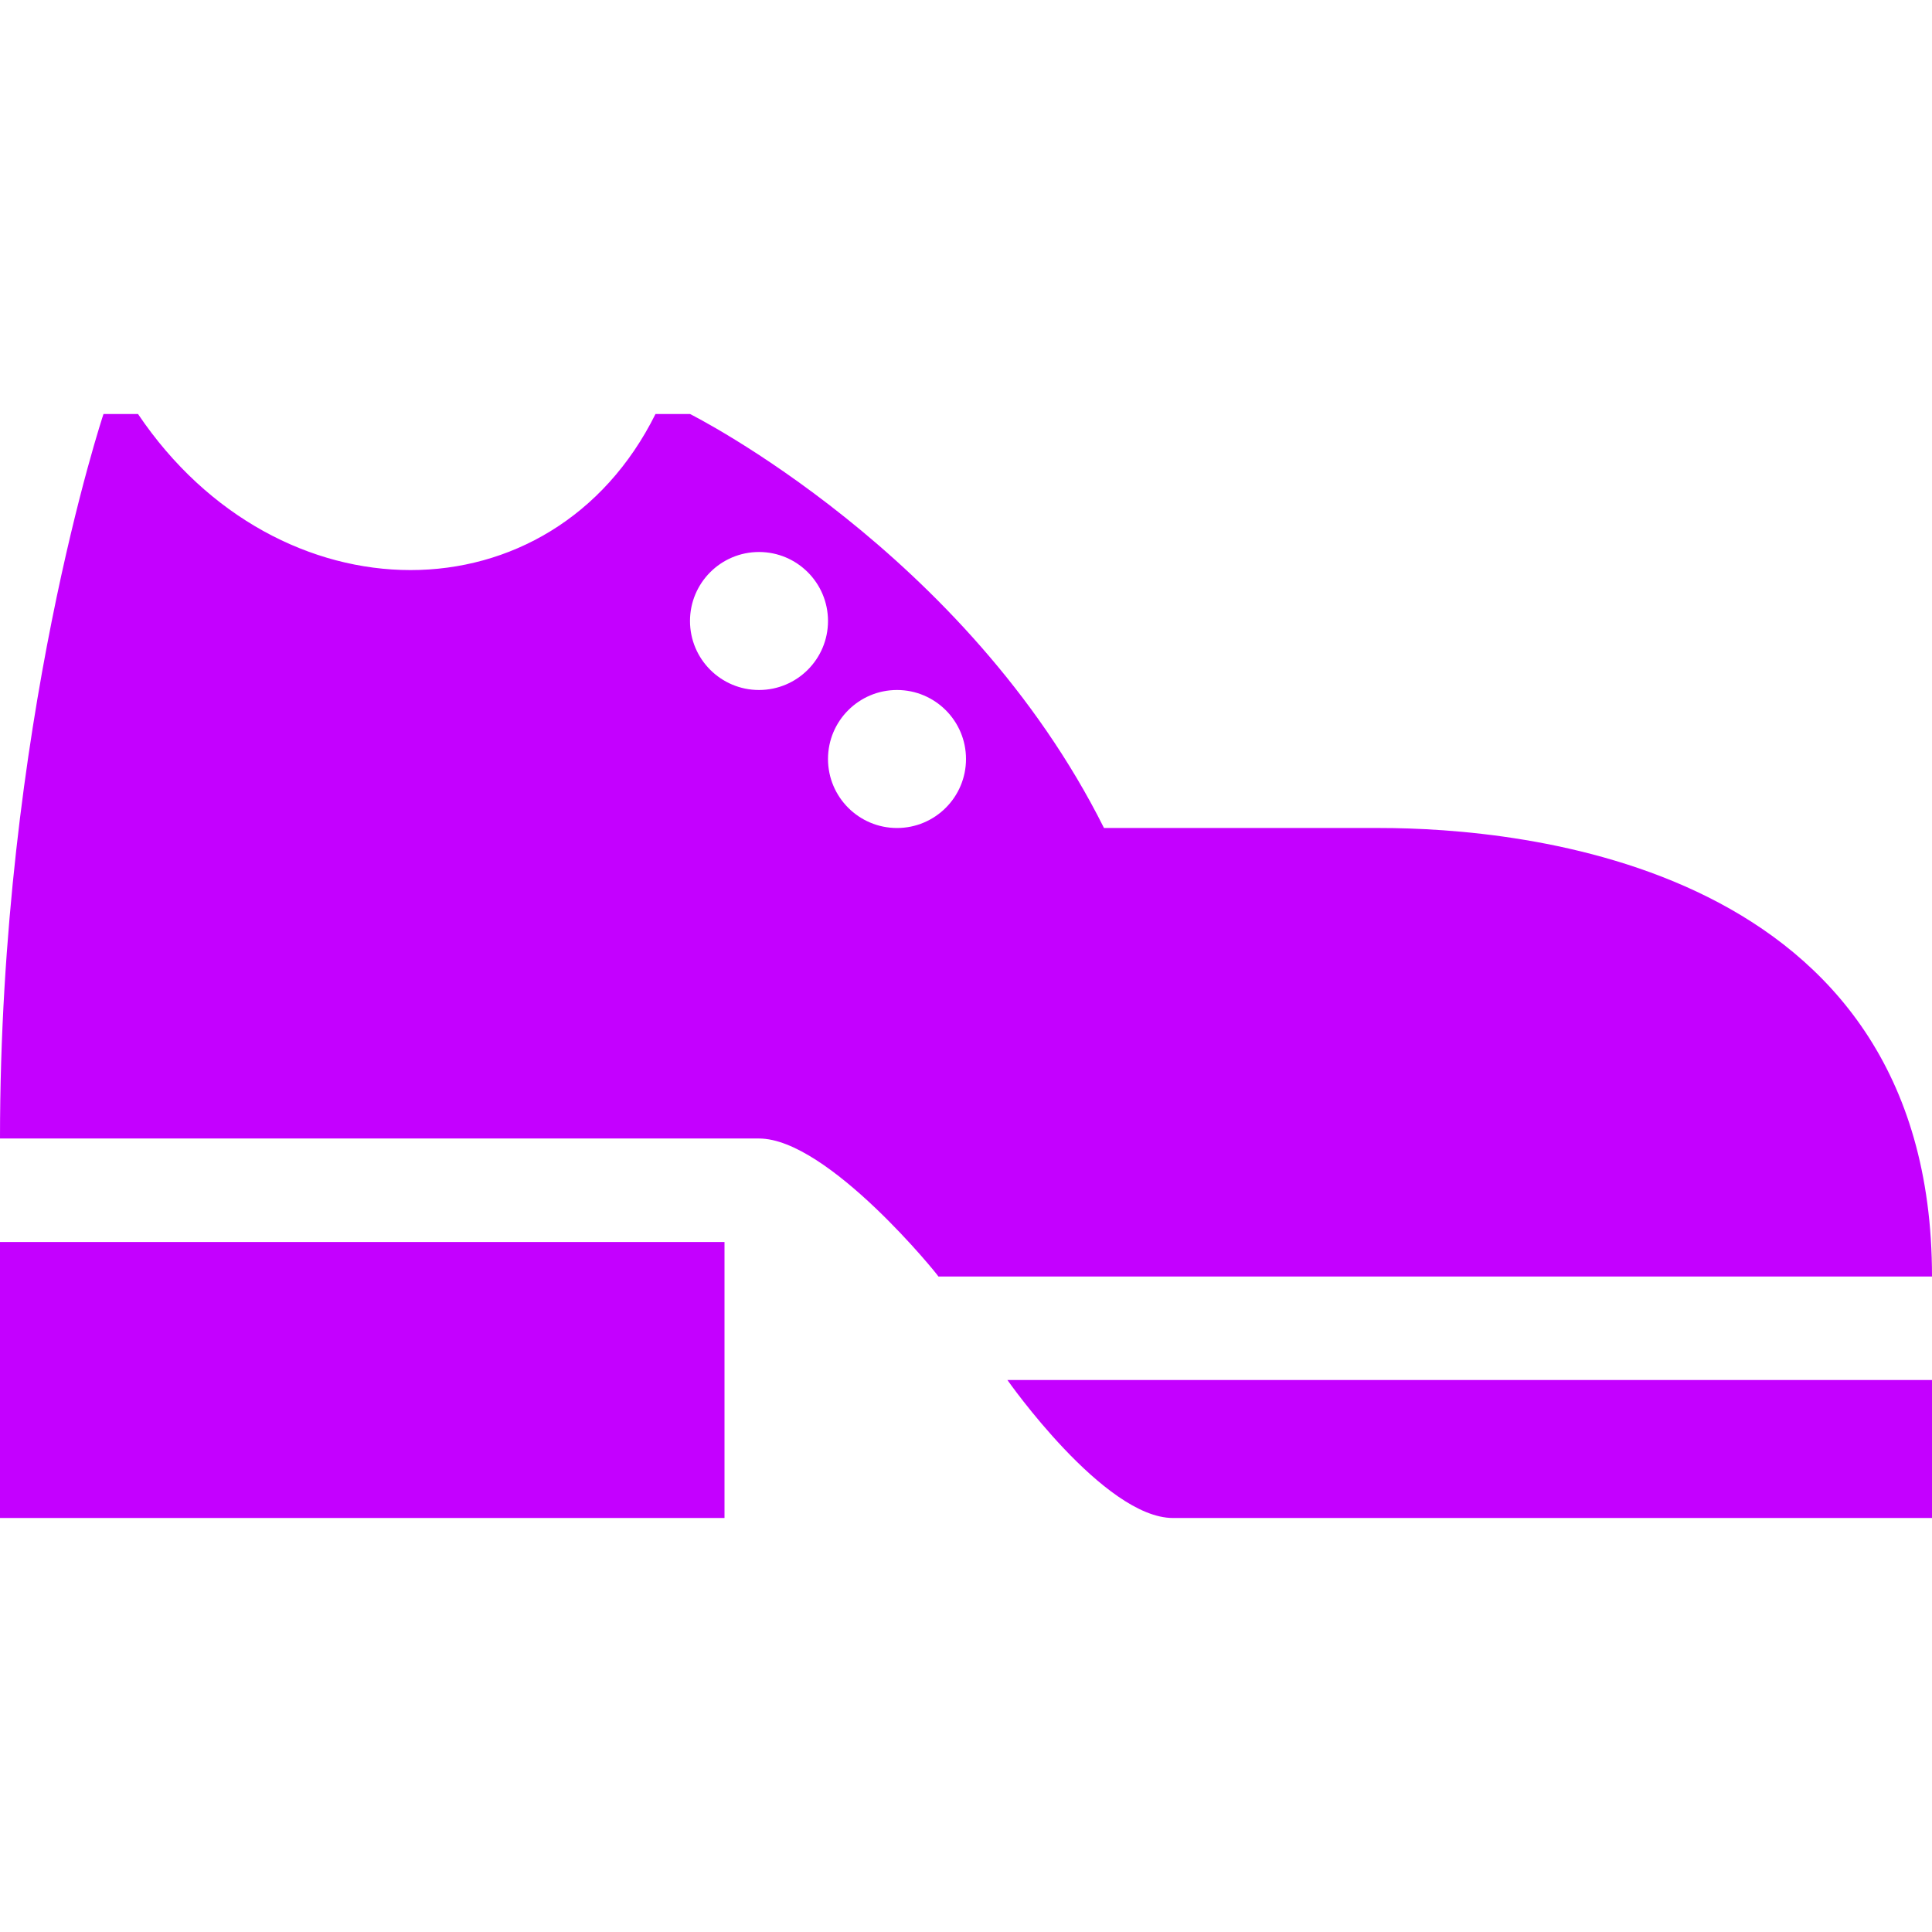
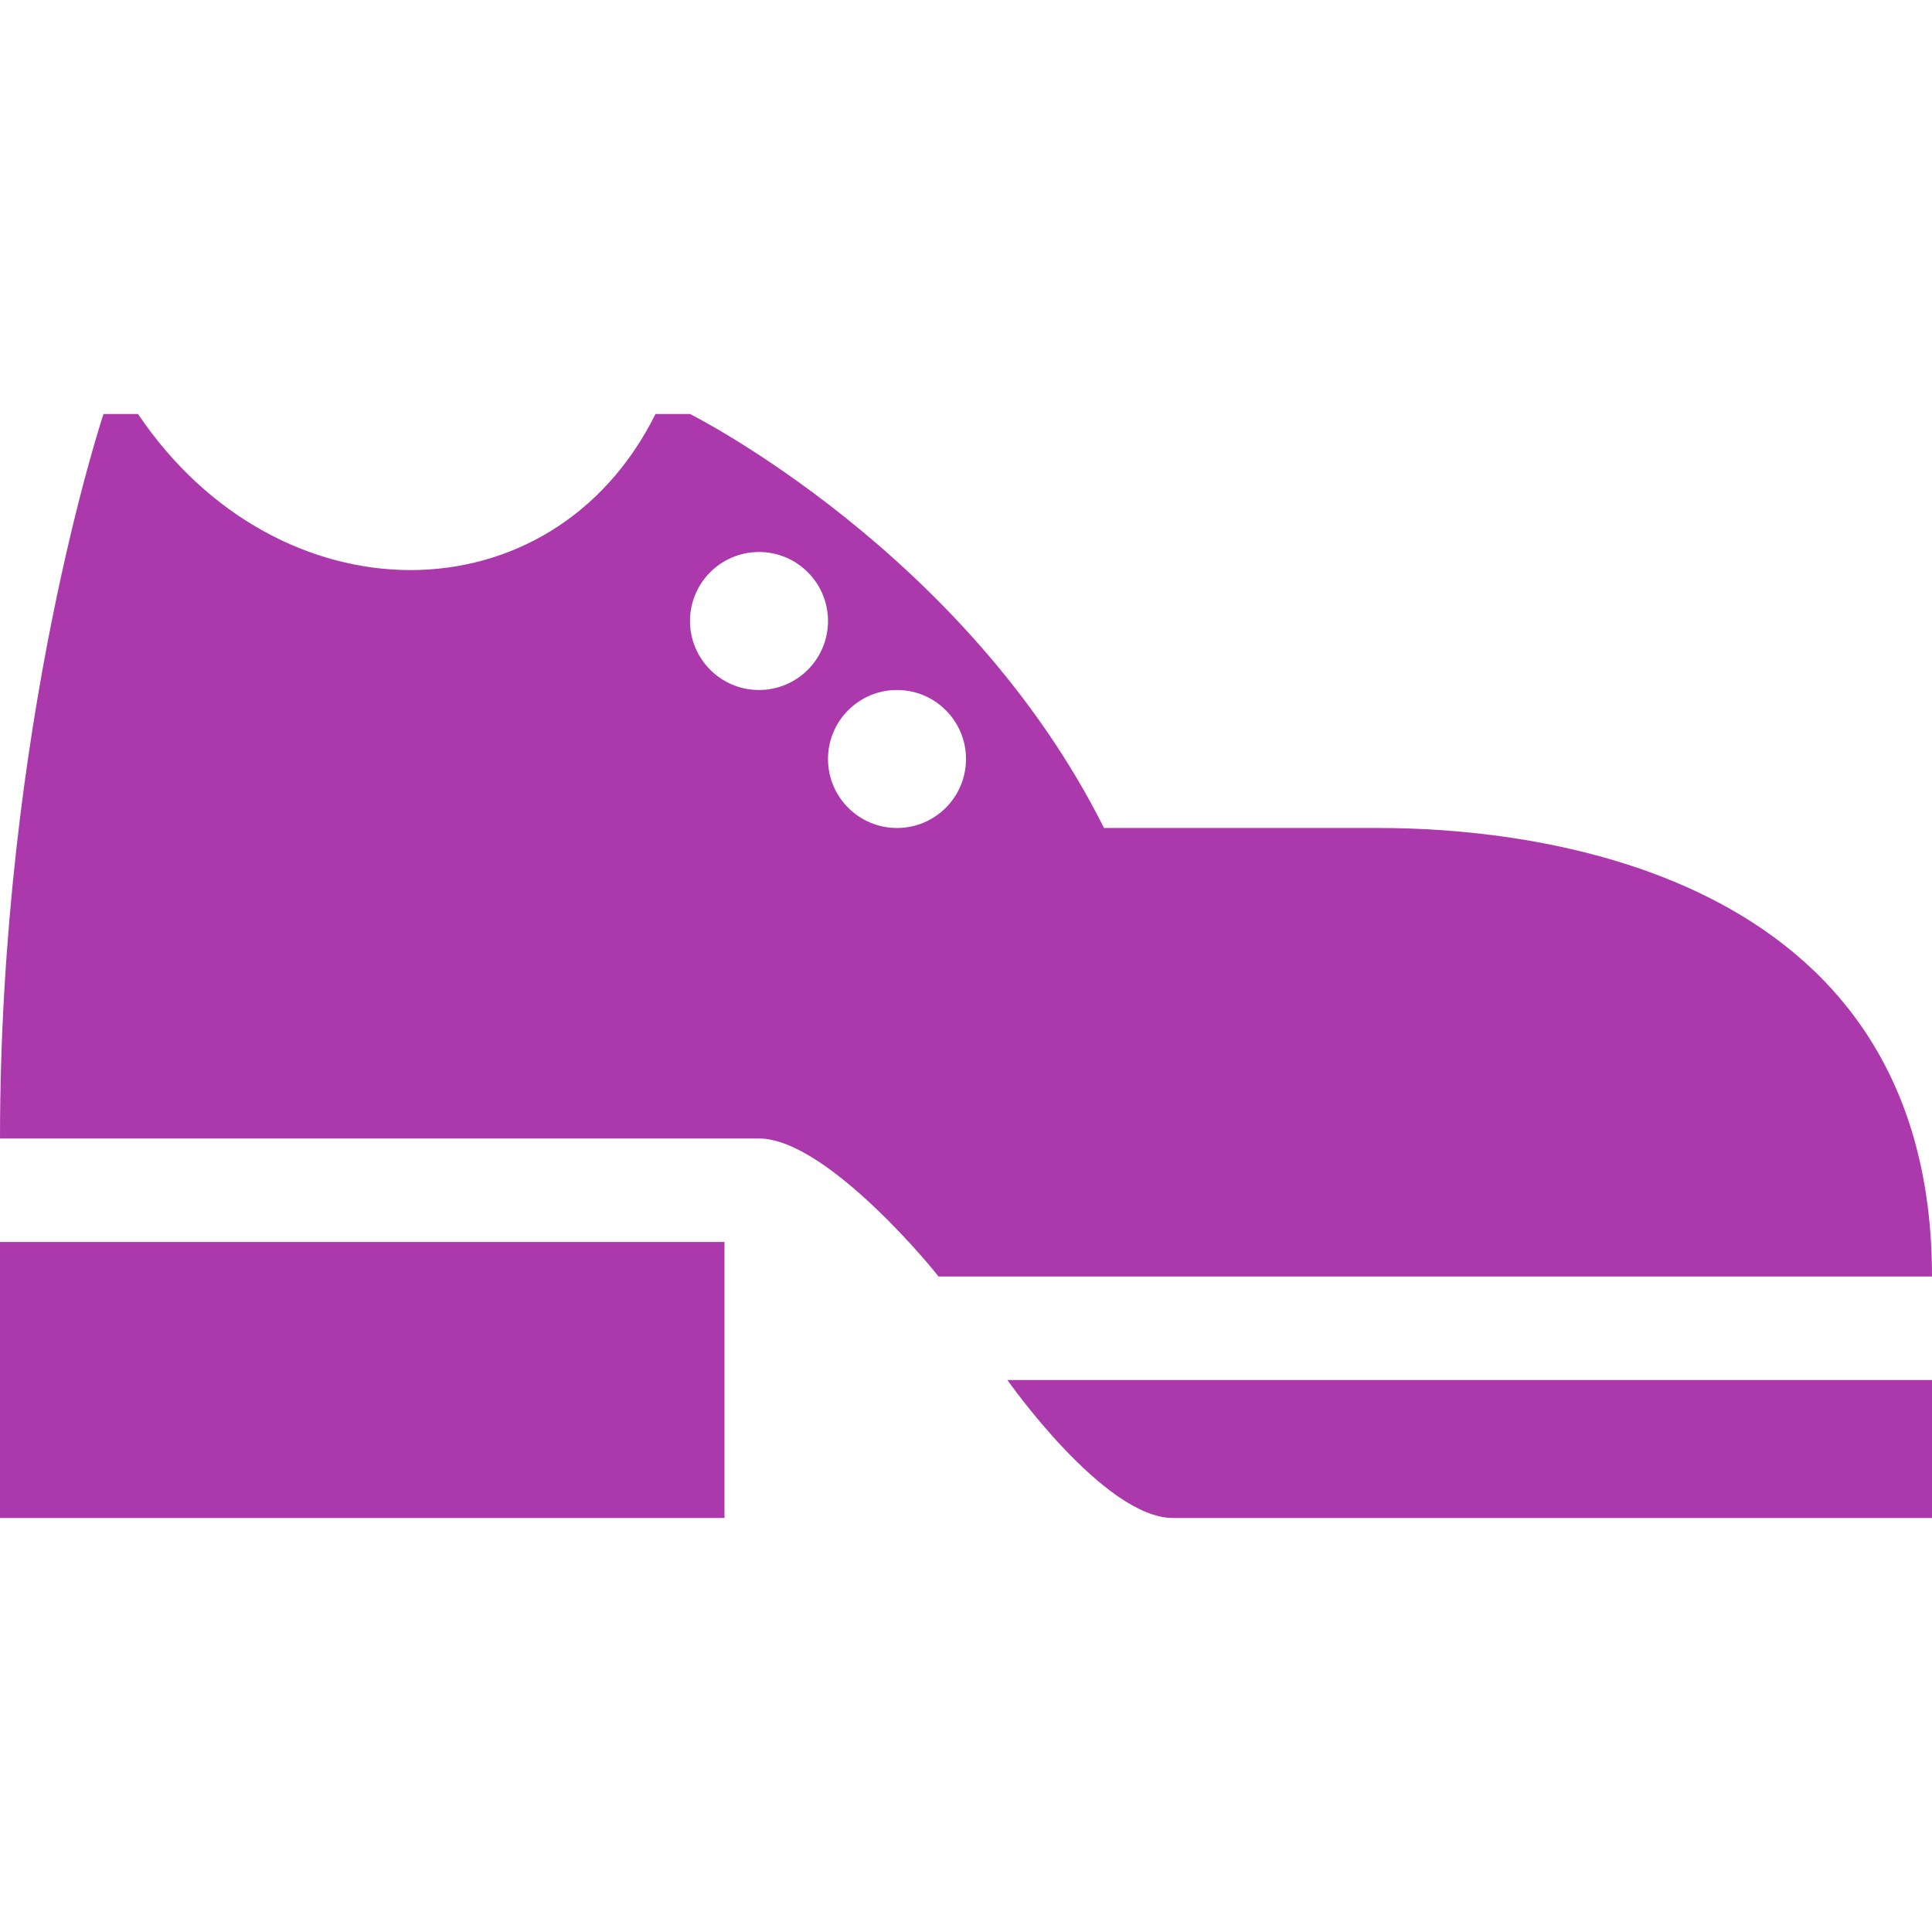
<svg xmlns="http://www.w3.org/2000/svg" width="14" height="14" viewBox="0 0 14 14" fill="none">
-   <path d="M0.75 3C0.75 3 0 5.25 0 8.25H5.5C6 8.25 6.806 9.25 6.8 9.25H14C14 6.25 11 6 10 6H8C7 4 5 3 5 3H4.75C4 4.508 2.016 4.508 1 3H0.75ZM5.5 4C5.776 4 6 4.224 6 4.5C6 4.776 5.776 5 5.5 5C5.224 5 5 4.776 5 4.5C5 4.224 5.224 4 5.5 4ZM6.5 5C6.776 5 7 5.224 7 5.5C7 5.776 6.776 6 6.5 6C6.224 6 6 5.776 6 5.5C6 5.224 6.224 5 6.5 5ZM0 9V11H5.25V9H0ZM7.3 10C7.3 10 8 11 8.5 11H14V10H7.3Z" fill="#C400FF" />
+   <path d="M0.75 3C0.75 3 0 5.25 0 8.25H5.5C6 8.25 6.806 9.25 6.8 9.25H14C14 6.25 11 6 10 6H8C7 4 5 3 5 3H4.75C4 4.508 2.016 4.508 1 3H0.75ZM5.5 4C5.776 4 6 4.224 6 4.5C6 4.776 5.776 5 5.5 5C5.224 5 5 4.776 5 4.5C5 4.224 5.224 4 5.5 4ZM6.5 5C6.776 5 7 5.224 7 5.5C7 5.776 6.776 6 6.5 6C6.224 6 6 5.776 6 5.5C6 5.224 6.224 5 6.5 5ZM0 9V11H5.25V9H0ZM7.3 10C7.3 10 8 11 8.5 11H14V10H7.3Z" fill="#AC39AC" />
</svg>
